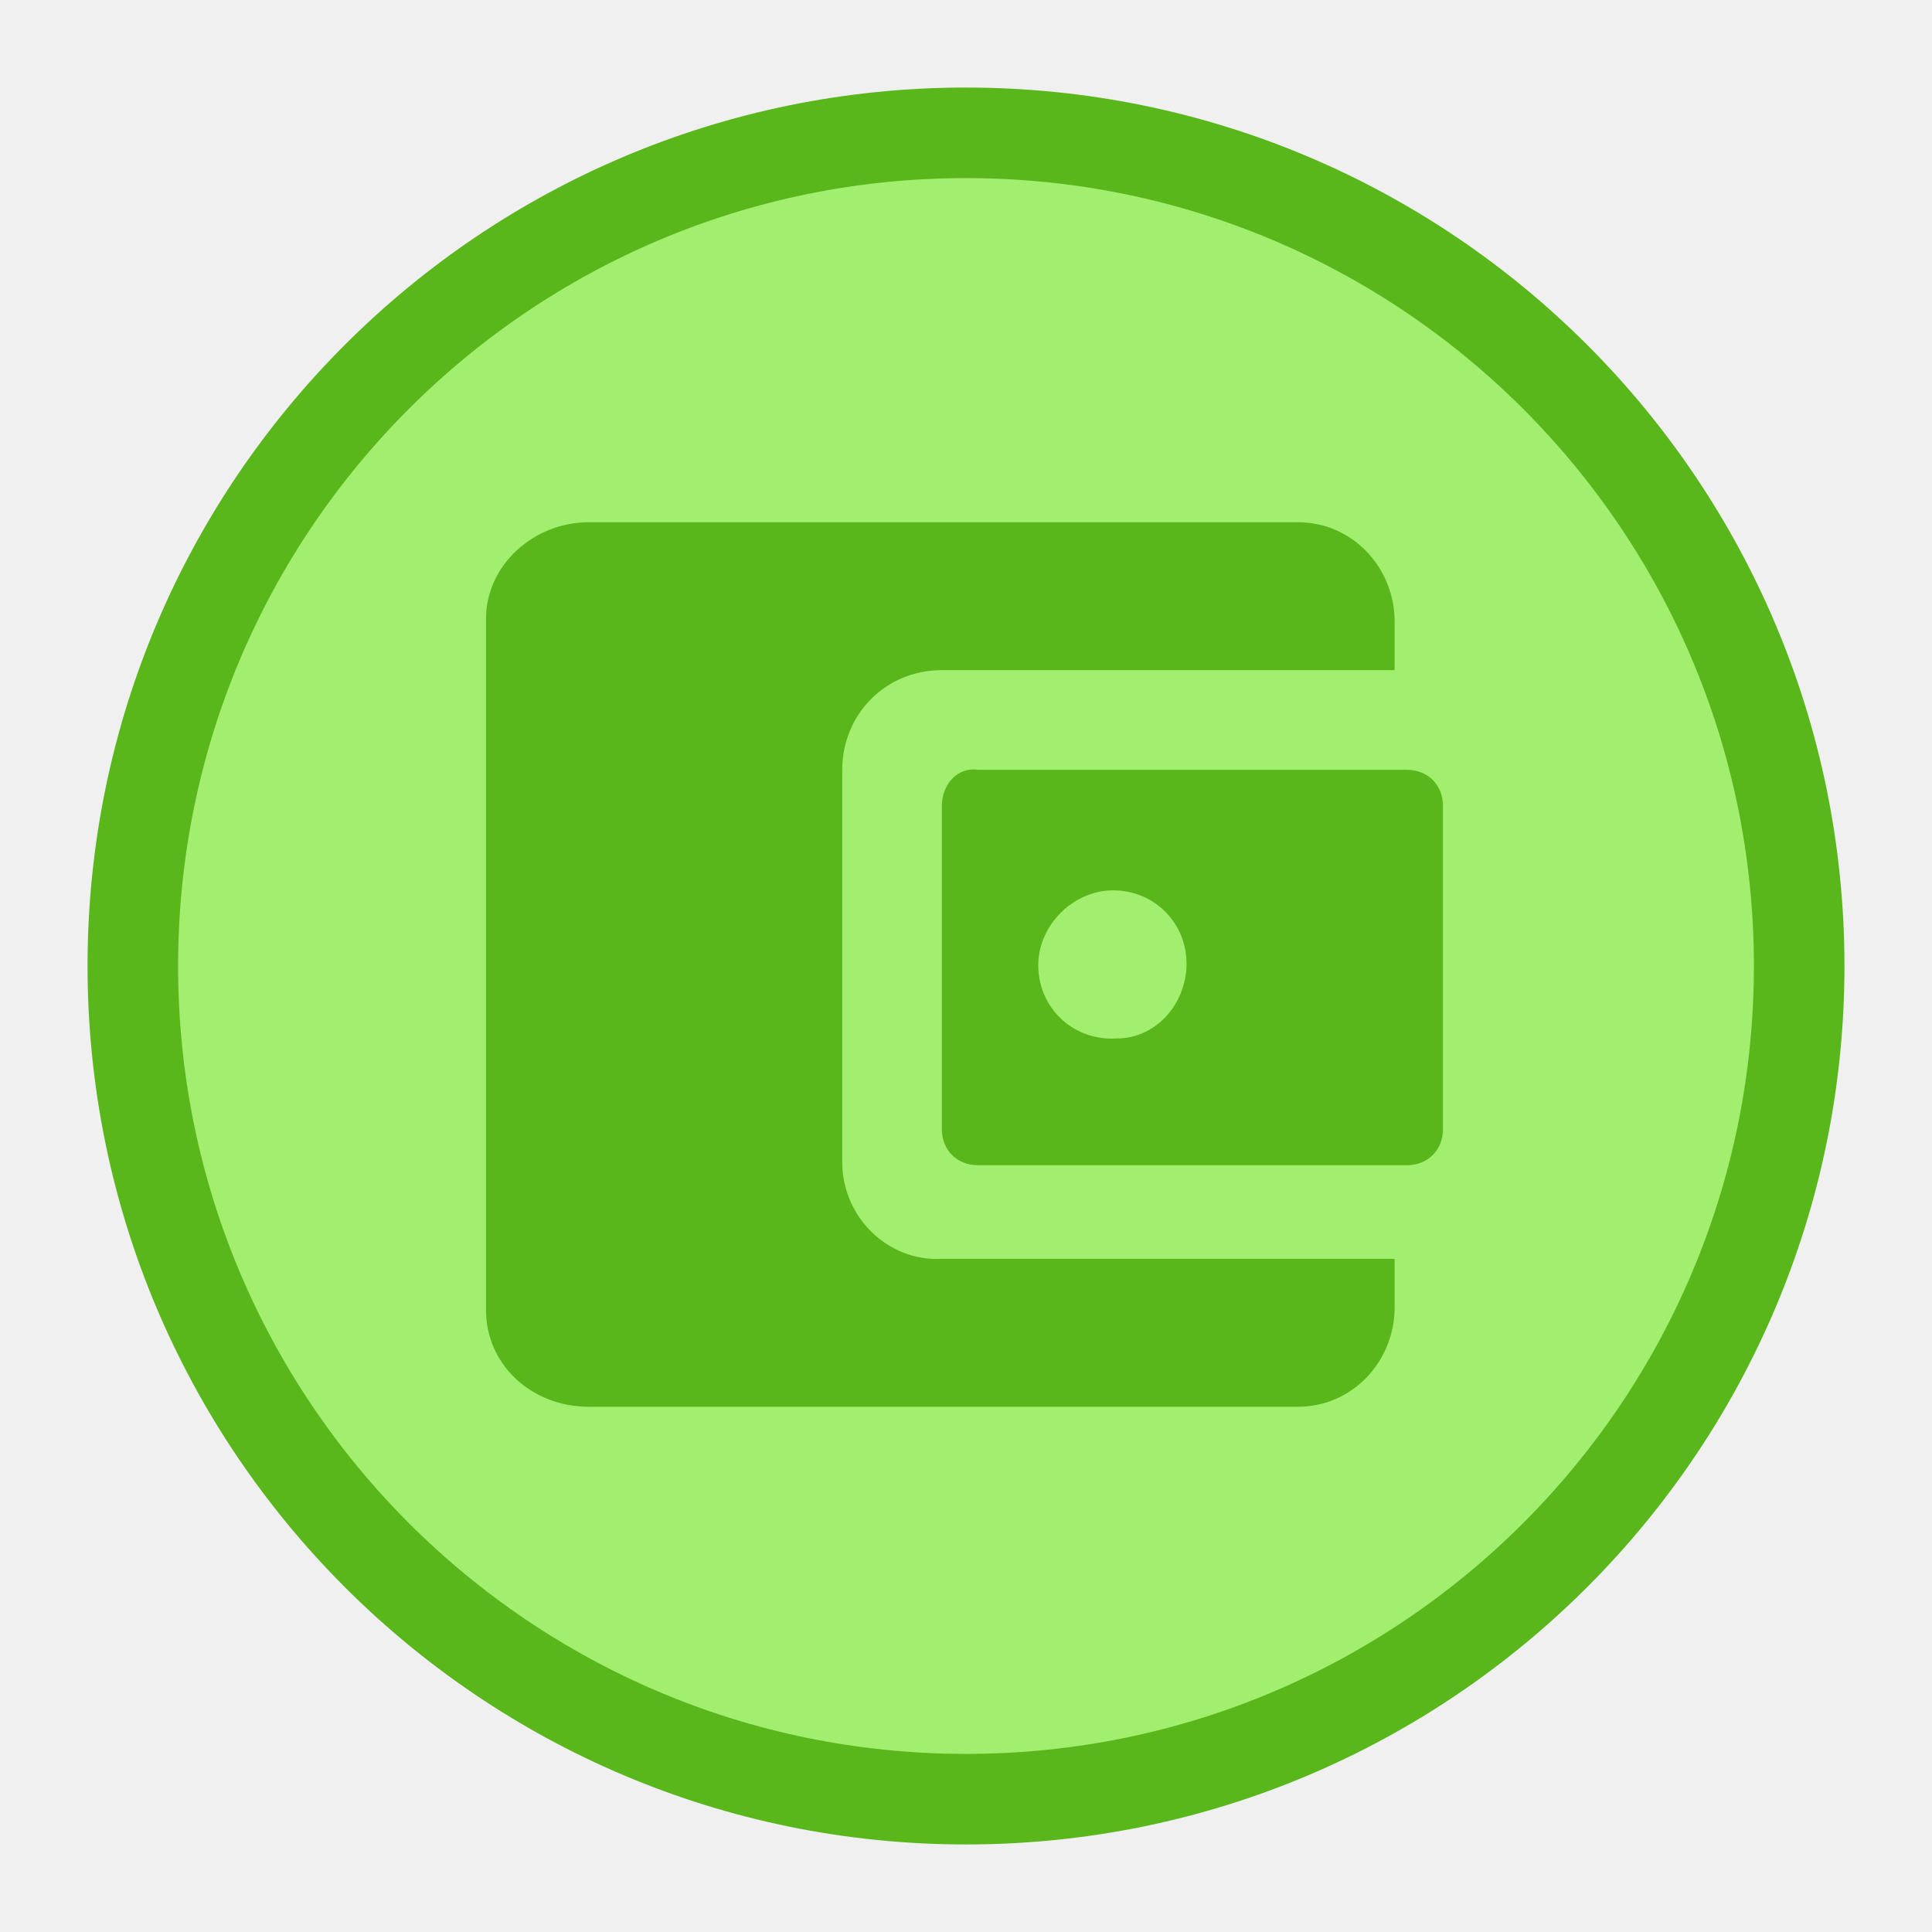
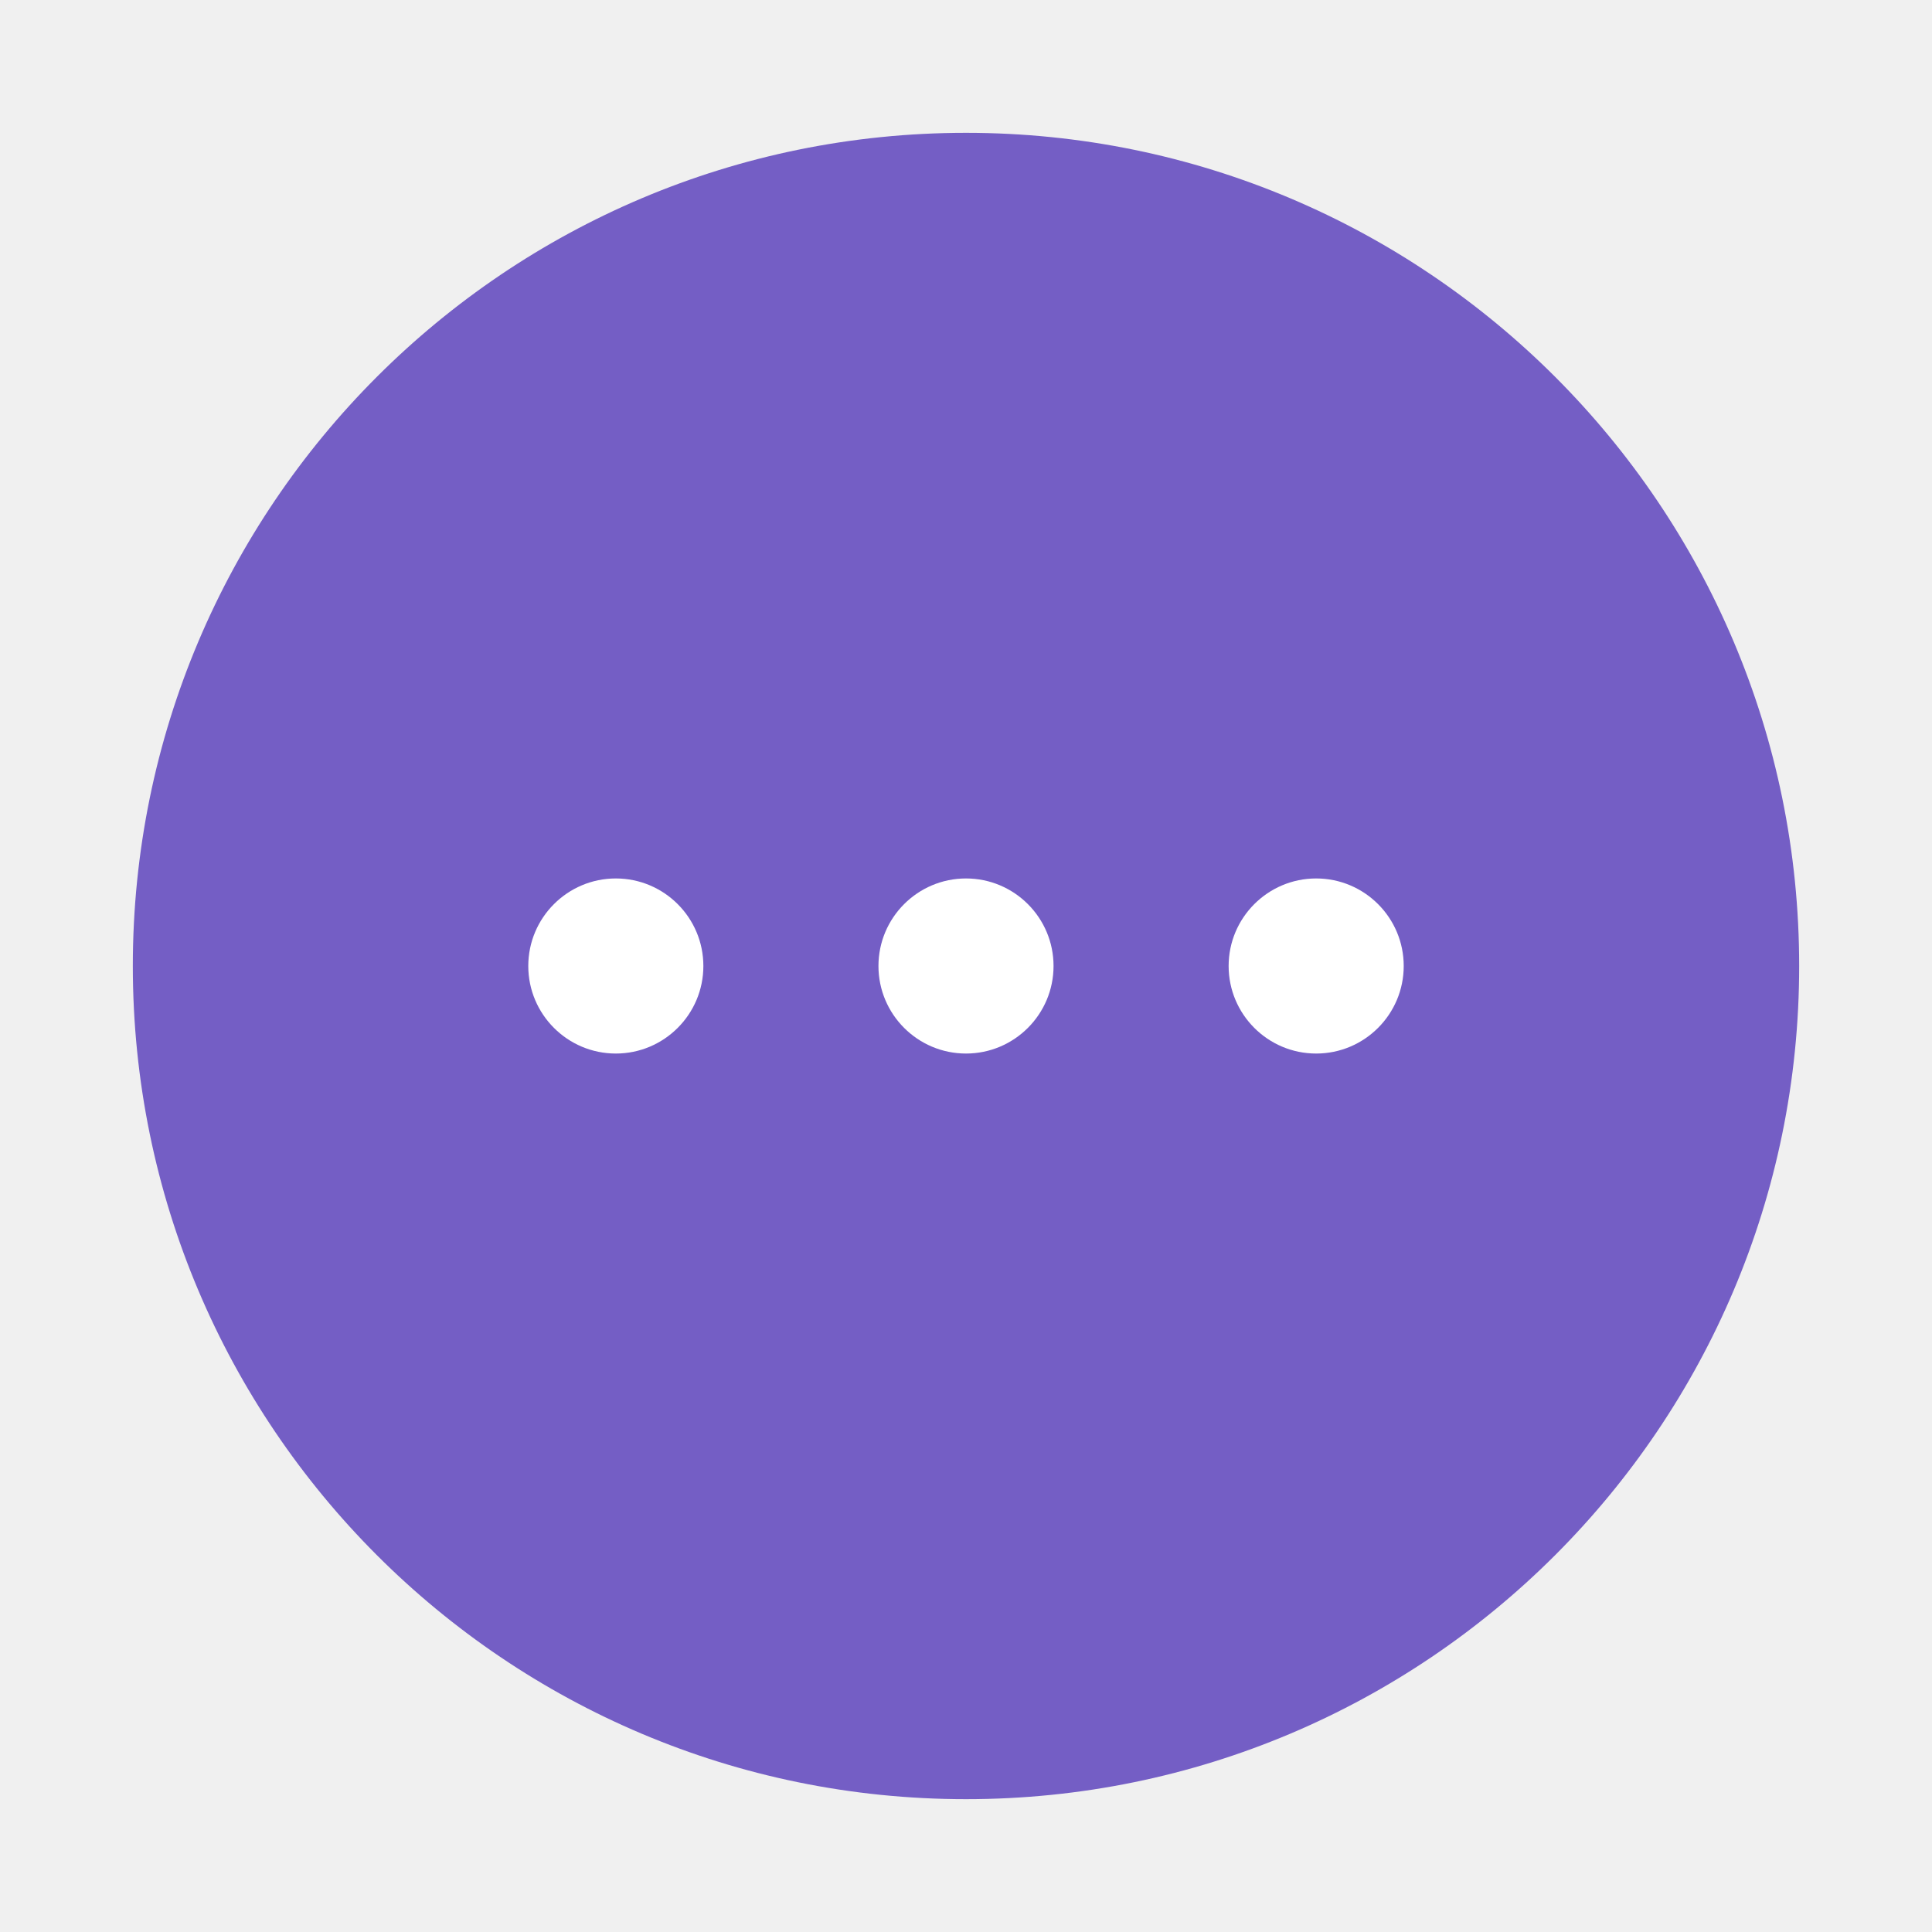
- <svg xmlns="http://www.w3.org/2000/svg" version="1.1" id="Livello_1" x="0px" y="0px" viewBox="0 0 64 64" enable-background="new 0 0 64 64" xml:space="preserve">
-   <g>
-     <circle fill="#A2EF70" stroke="#59B71C" stroke-width="3" stroke-miterlimit="10" cx="32" cy="32" r="27.6" />
-   </g>
-   <g>
-     <path fill="#59B71C" d="M27.9,38.5v-13c0-1.8,1.4-3.3,3.3-3.3h15v-1.6c0-1.8-1.4-3.3-3.2-3.3H19.5c-1.8,0-3.4,1.4-3.4,3.2v22.9   c0,1.8,1.5,3.2,3.4,3.2H43c1.8,0,3.2-1.5,3.2-3.3v-1.6h-15C29.4,41.8,27.9,40.3,27.9,38.5z" />
-     <path fill="#59B71C" d="M31.2,26.7v10.7c0,0.7,0.5,1.2,1.2,1.2h14.2c0.7,0,1.2-0.5,1.2-1.2V26.7c0-0.7-0.5-1.2-1.2-1.2H32.4   C31.7,25.4,31.2,26,31.2,26.7z M37,34.4c-1.5,0.1-2.7-1.1-2.6-2.6c0.1-1.2,1.1-2.2,2.3-2.3c1.5-0.1,2.7,1.1,2.6,2.6   C39.2,33.4,38.2,34.4,37,34.4z" />
-   </g>
+ <svg xmlns="http://www.w3.org/2000/svg" version="1.1" id="Livello_1" x="0px" y="0px" viewBox="0 0 64 64" style="enable-background:new 0 0 64 64;" xml:space="preserve">
+   <style type="text/css">
+ 	.st0{fill:#745EC5;}
+ 	.st1{fill:#FFFFFF;}
+ </style>
+   <circle class="st0" cx="32" cy="32" r="27.6" />
+   <path class="st1" d="M32,29.1c-1.6,0-2.9,1.3-2.9,2.9s1.3,2.9,2.9,2.9c1.6,0,2.9-1.3,2.9-2.9S33.6,29.1,32,29.1L32,29.1z M20.4,29.1  c-1.6,0-2.9,1.3-2.9,2.9s1.3,2.9,2.9,2.9s2.9-1.3,2.9-2.9S22,29.1,20.4,29.1z M43.6,29.1c-1.6,0-2.9,1.3-2.9,2.9s1.3,2.9,2.9,2.9  s2.9-1.3,2.9-2.9S45.2,29.1,43.6,29.1z" />
</svg>
